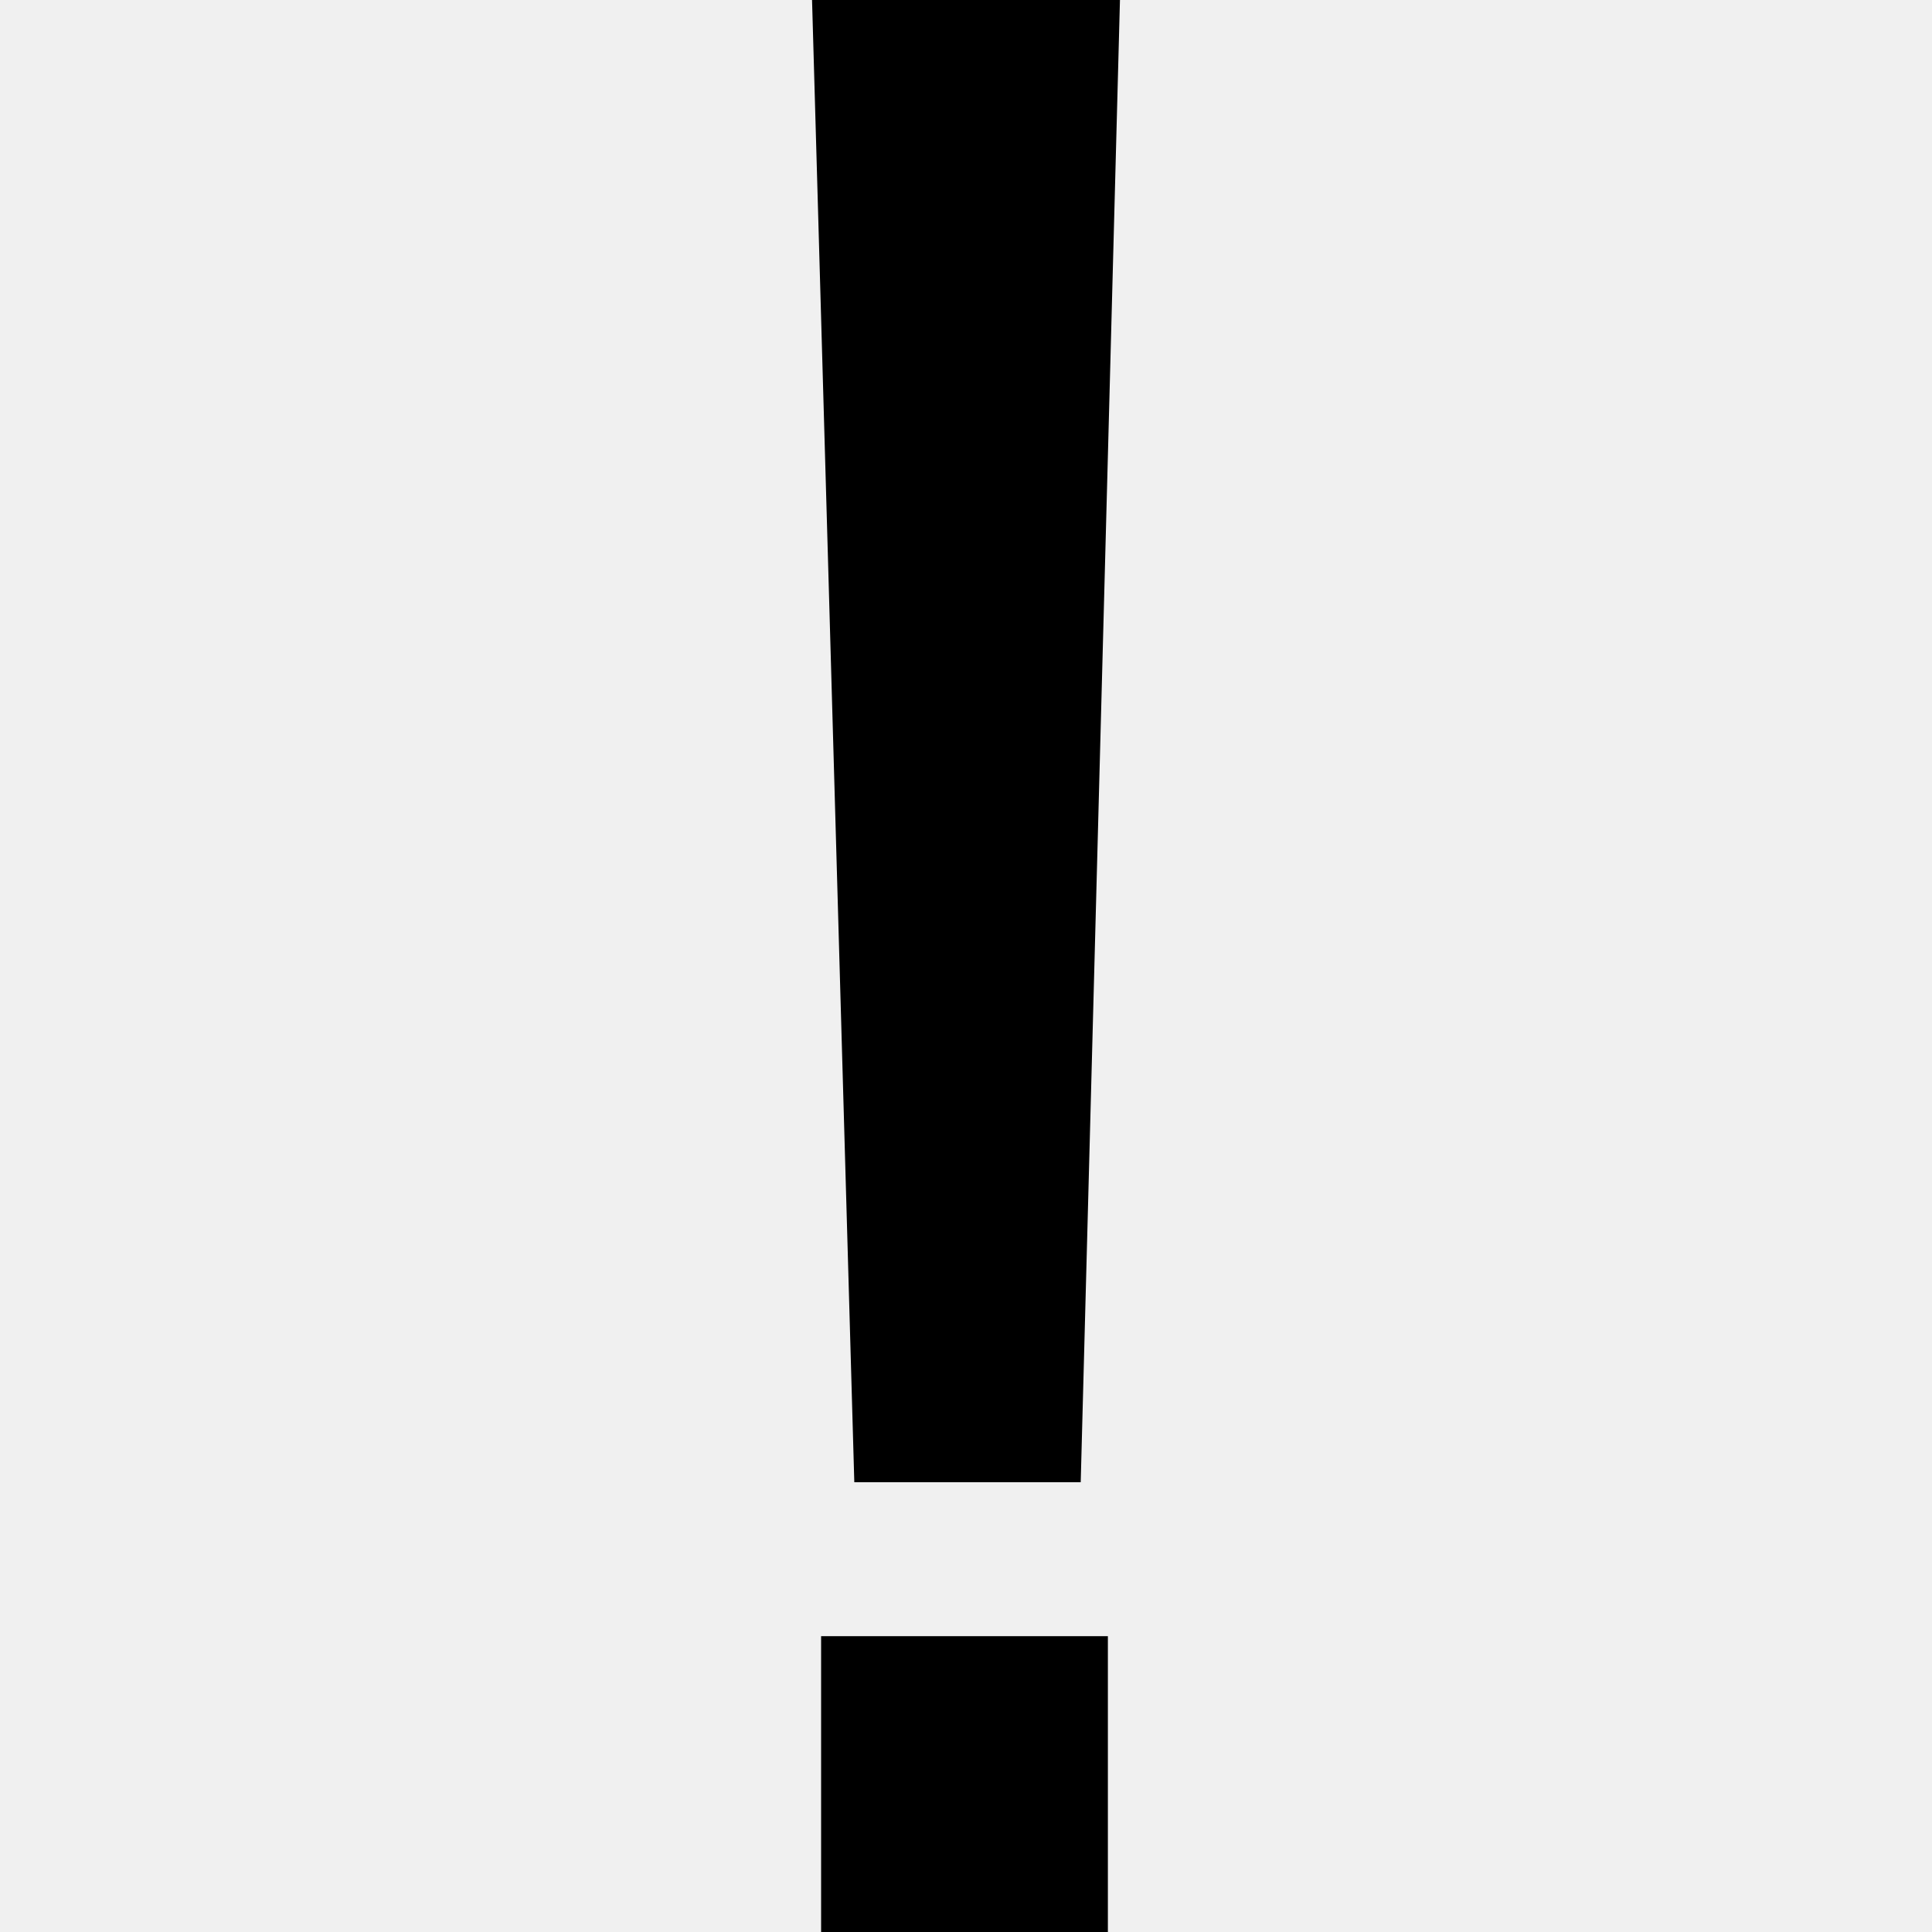
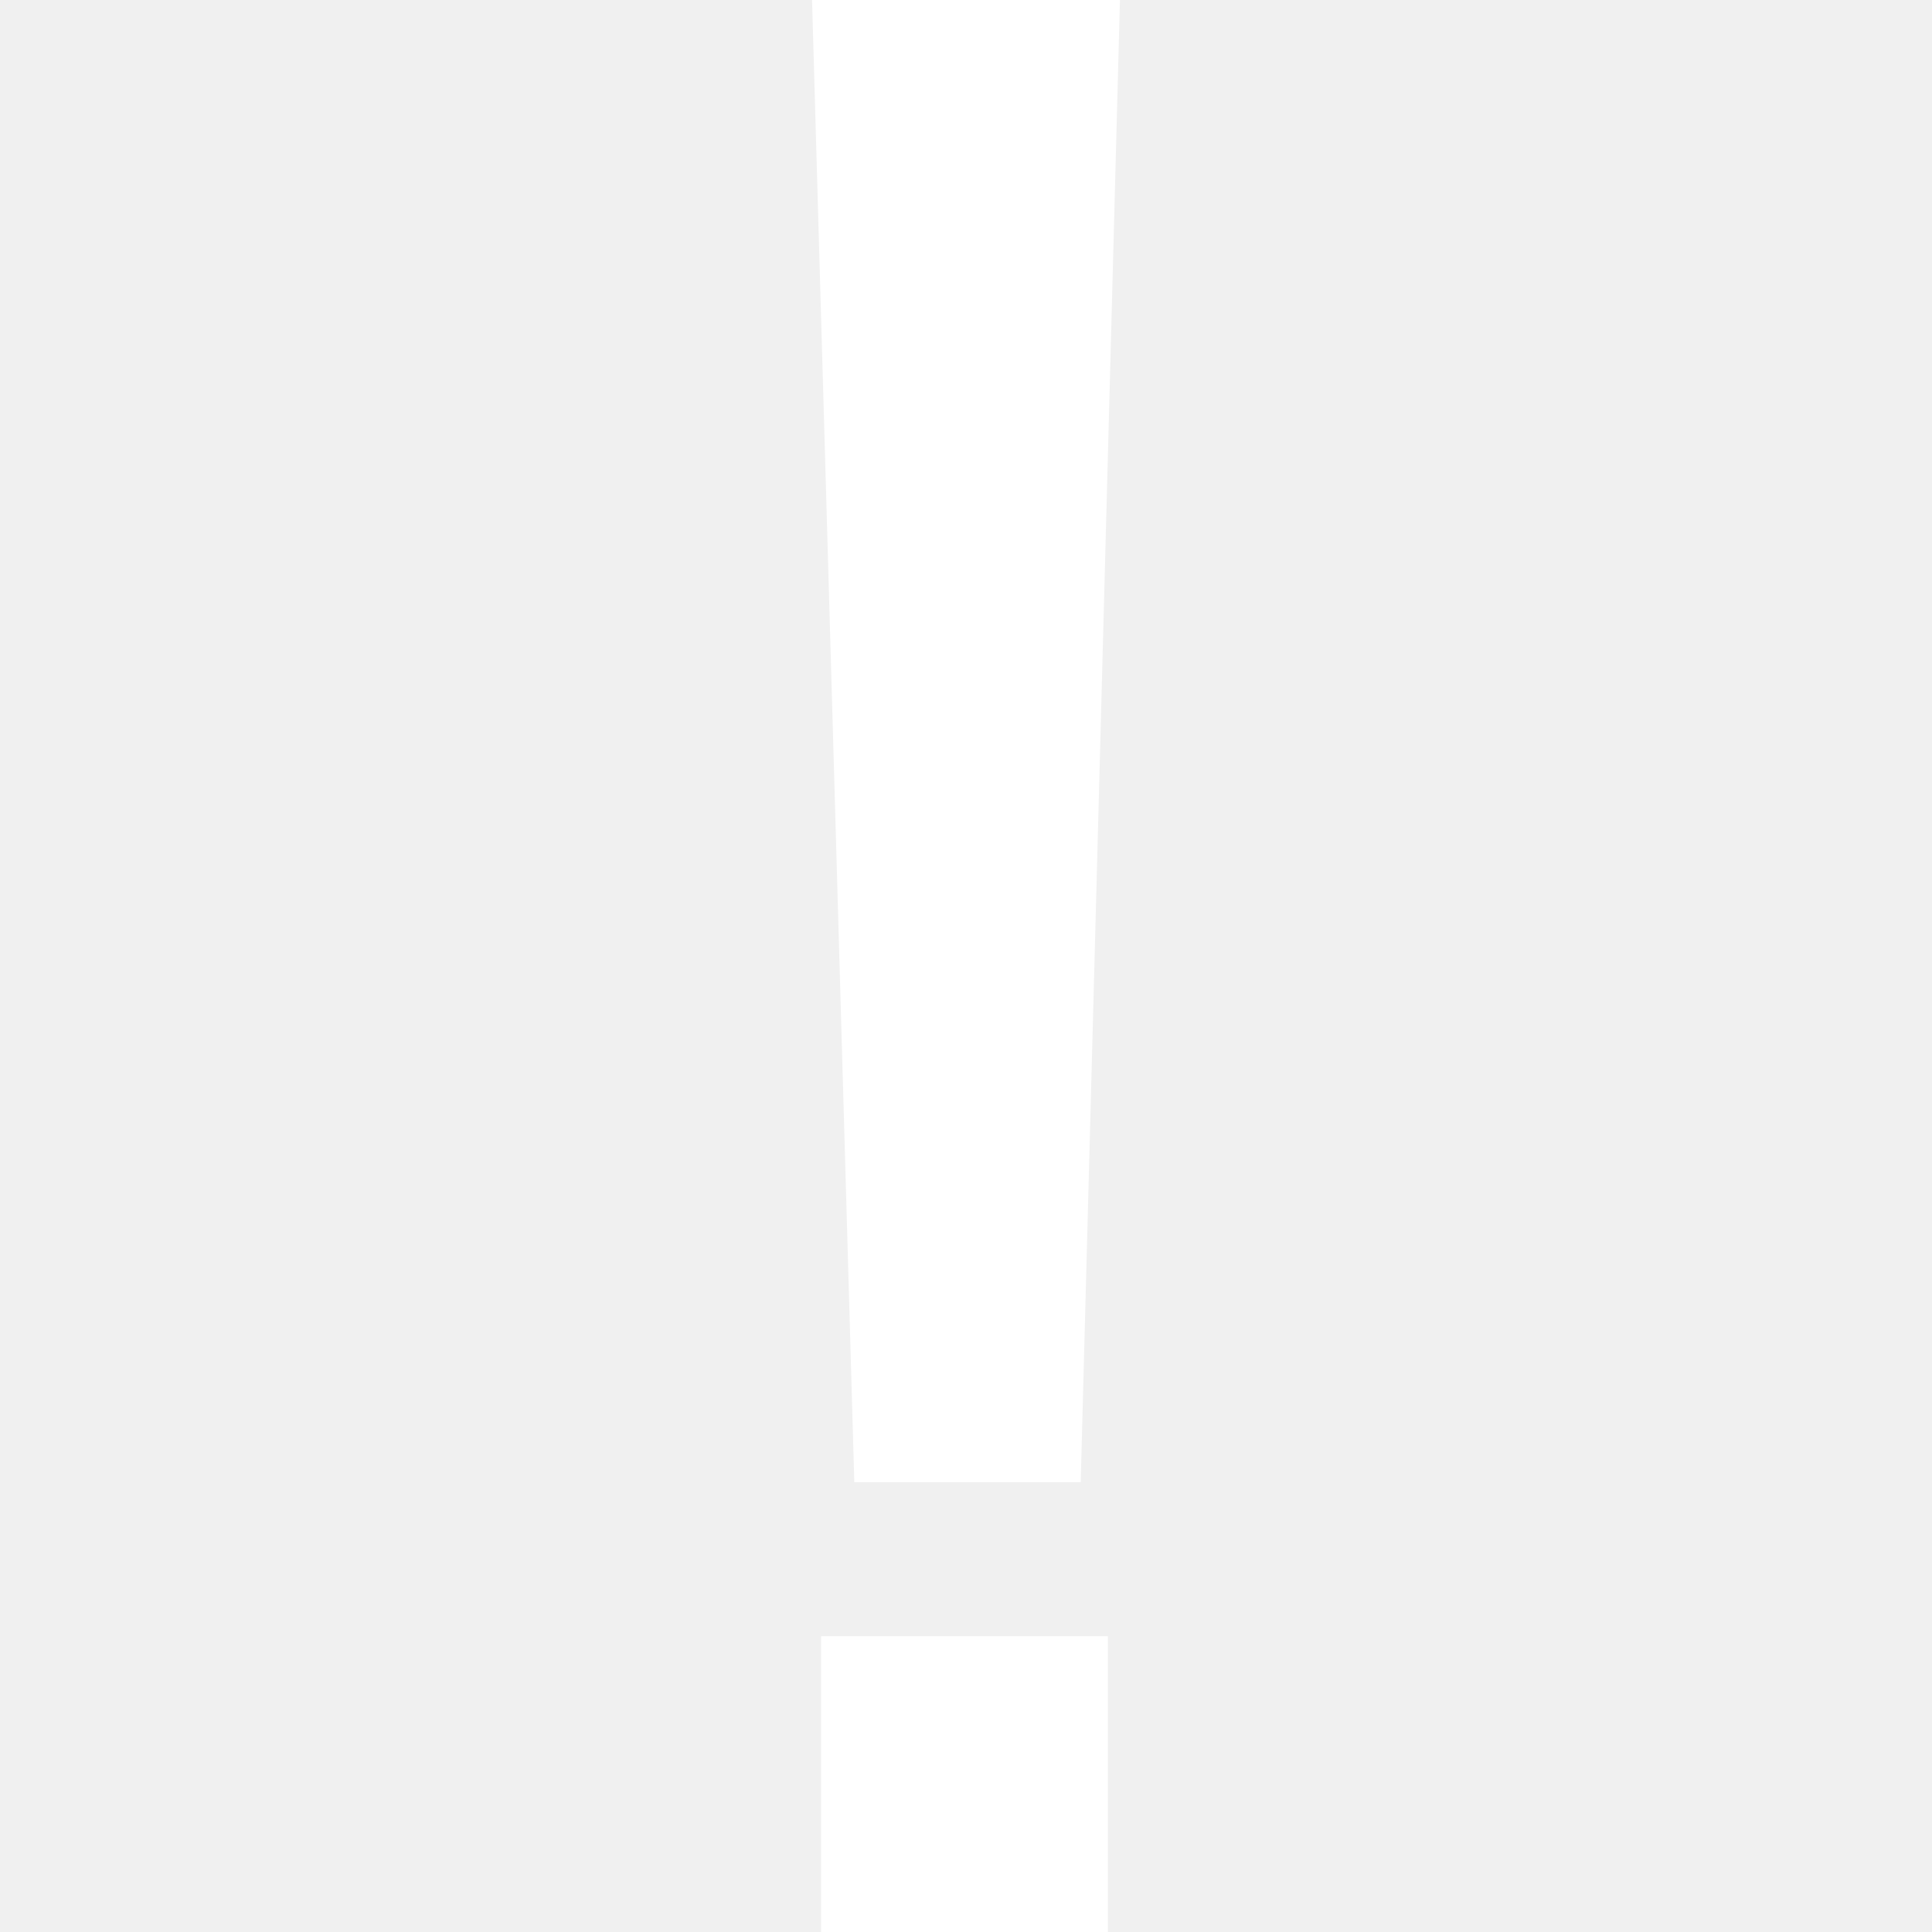
- <svg xmlns="http://www.w3.org/2000/svg" version="1.1" id="Calque_1" x="0px" y="0px" viewBox="0 0 64 64" style="enable-background:new 0 0 64 64;" xml:space="preserve">
+ <svg xmlns="http://www.w3.org/2000/svg" version="1.1" id="Calque_1" x="0px" y="0px" viewBox="0 0 64 64" style="enable-background:new 0 0 64 64;" xml:space="preserve" fill="white">
  <style type="text/css">
	.st0{fill:#E72166;}
</style>
  <g id="XMLID_5_">
    <path id="XMLID_1_" class="st0" d="M0,0" />
    <path id="XMLID_3_" class="st0" d="M64,0" />
    <path id="XMLID_4_" class="st0" d="M0,64" />
    <path id="XMLID_2_" class="st0" d="M64,64" />
  </g>
  <g id="XMLID_9719_">
    <path id="XMLID_9720_" d="M37.1,0l-1.3,49.1h-7.5L26.9,0H37.1z M36.7,64h-9.5v-9.8h9.5V64z" />
  </g>
</svg>
